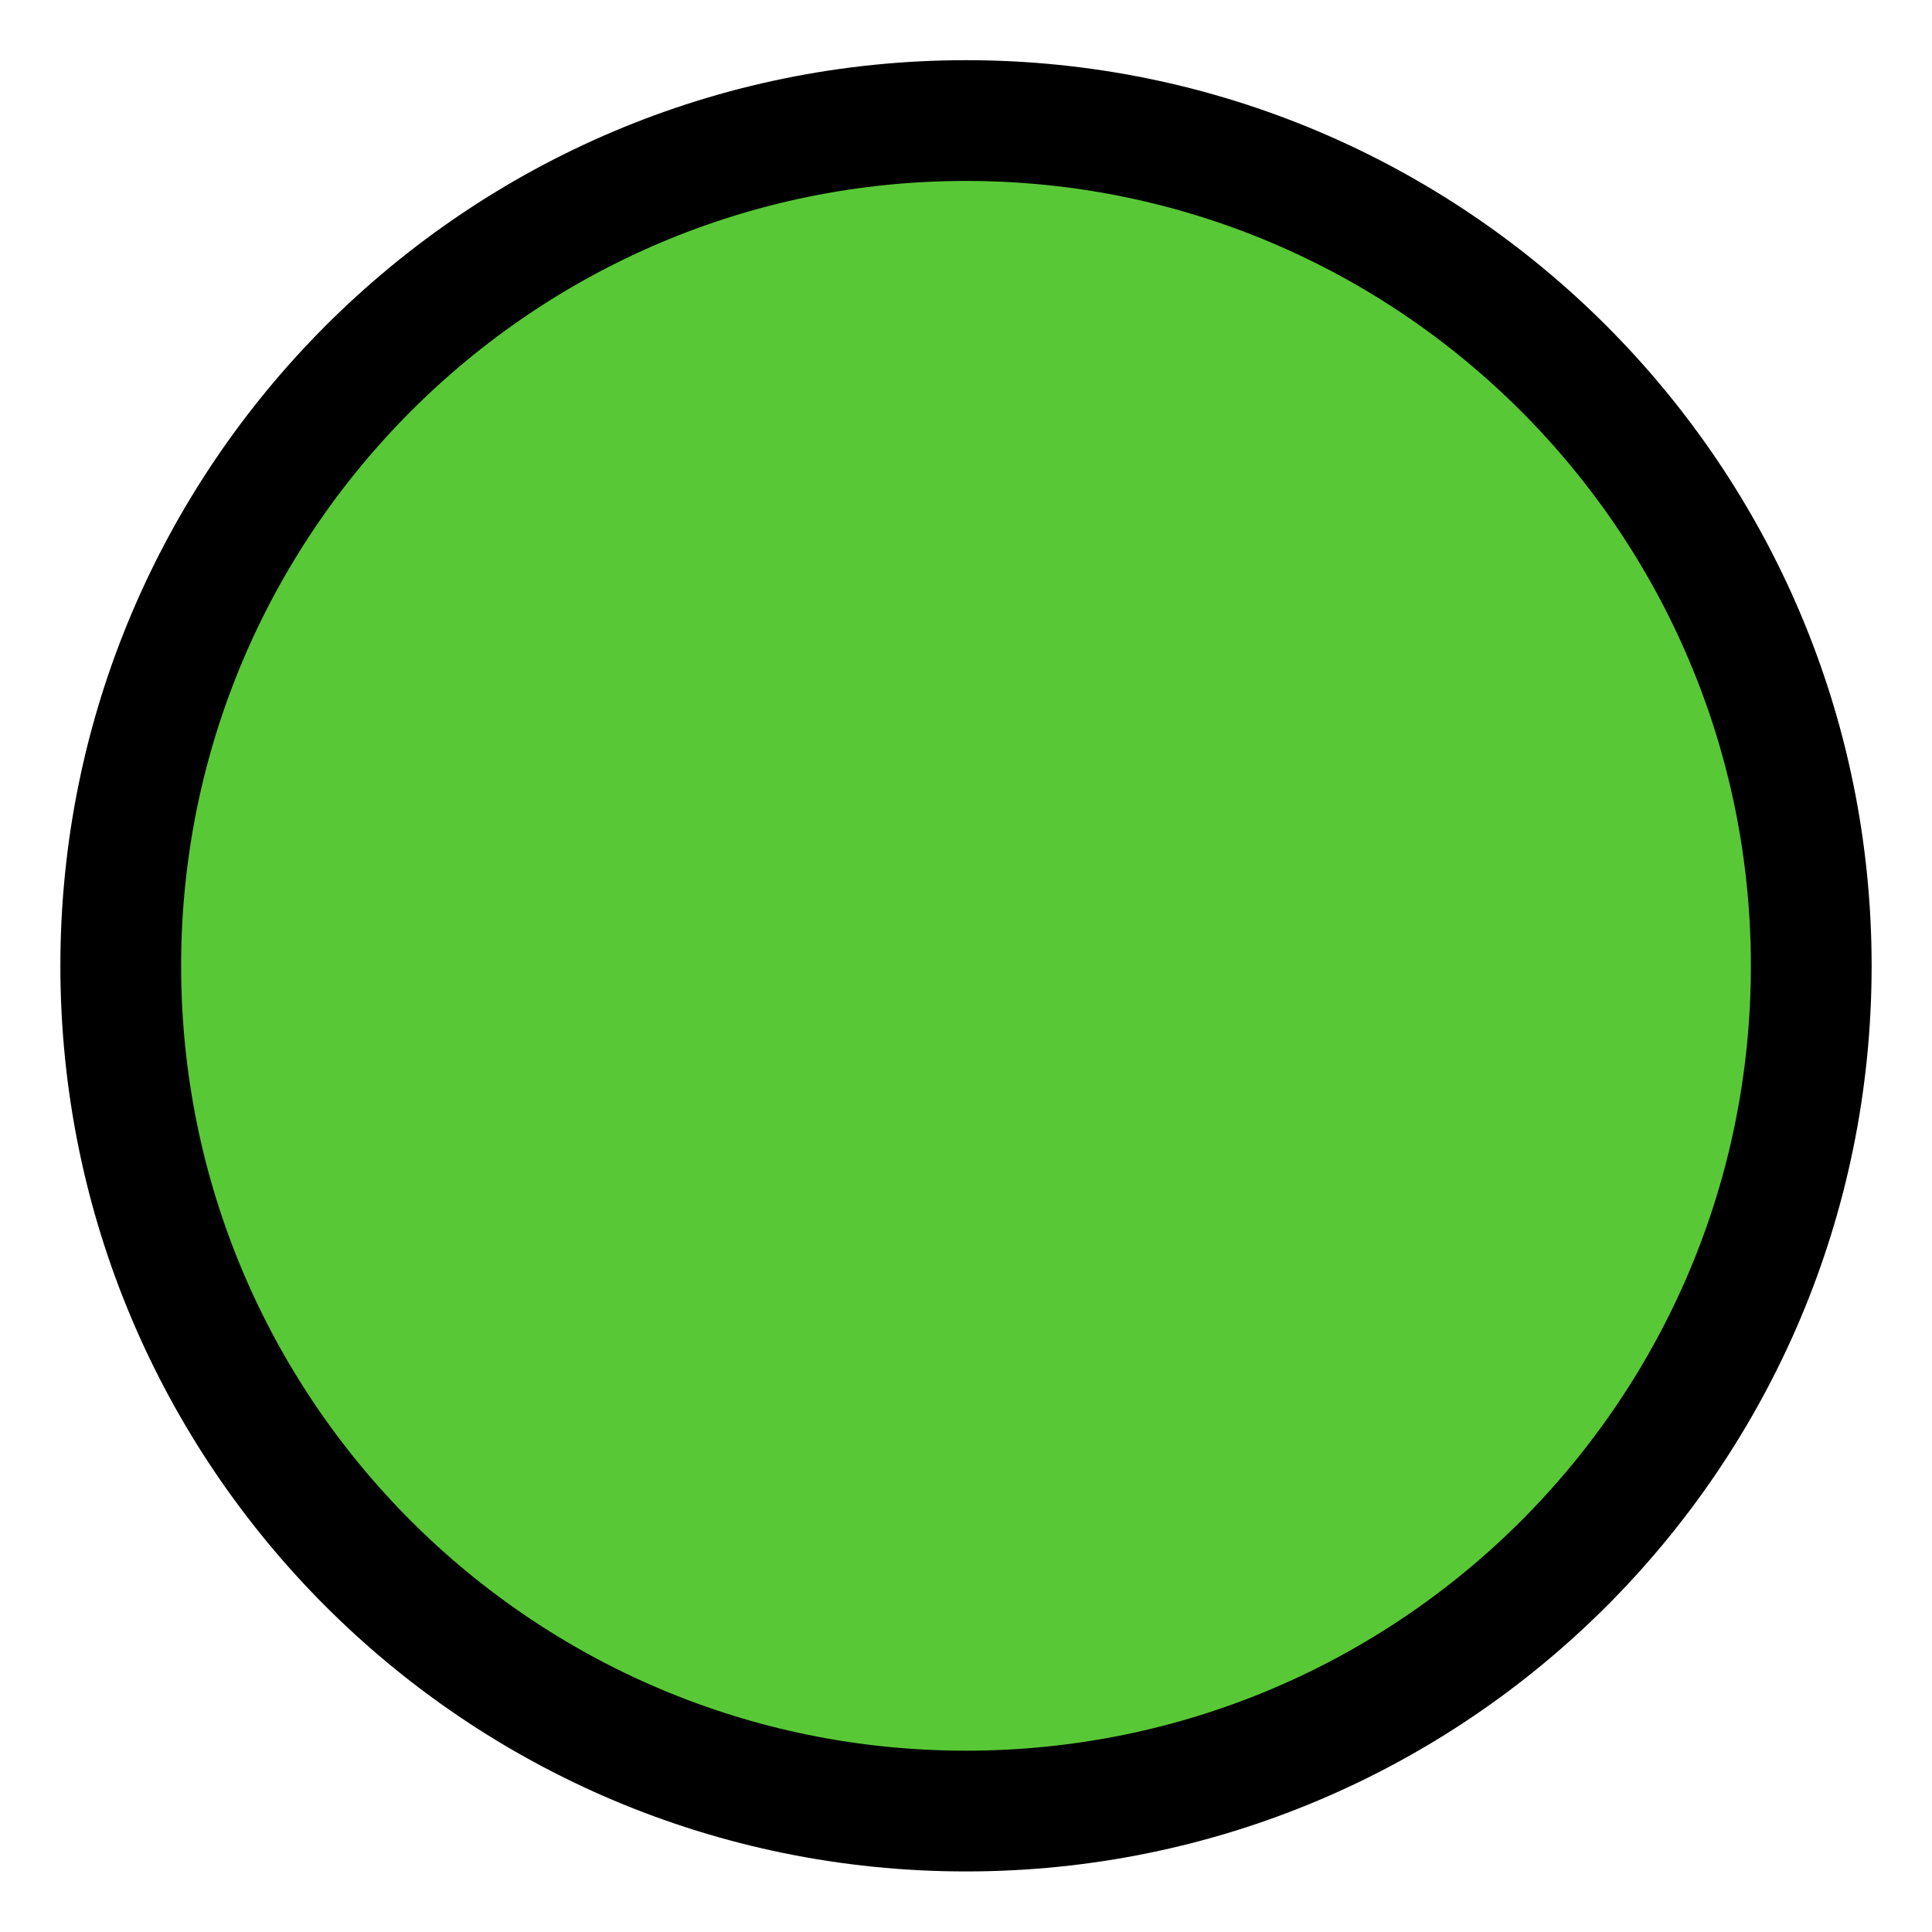
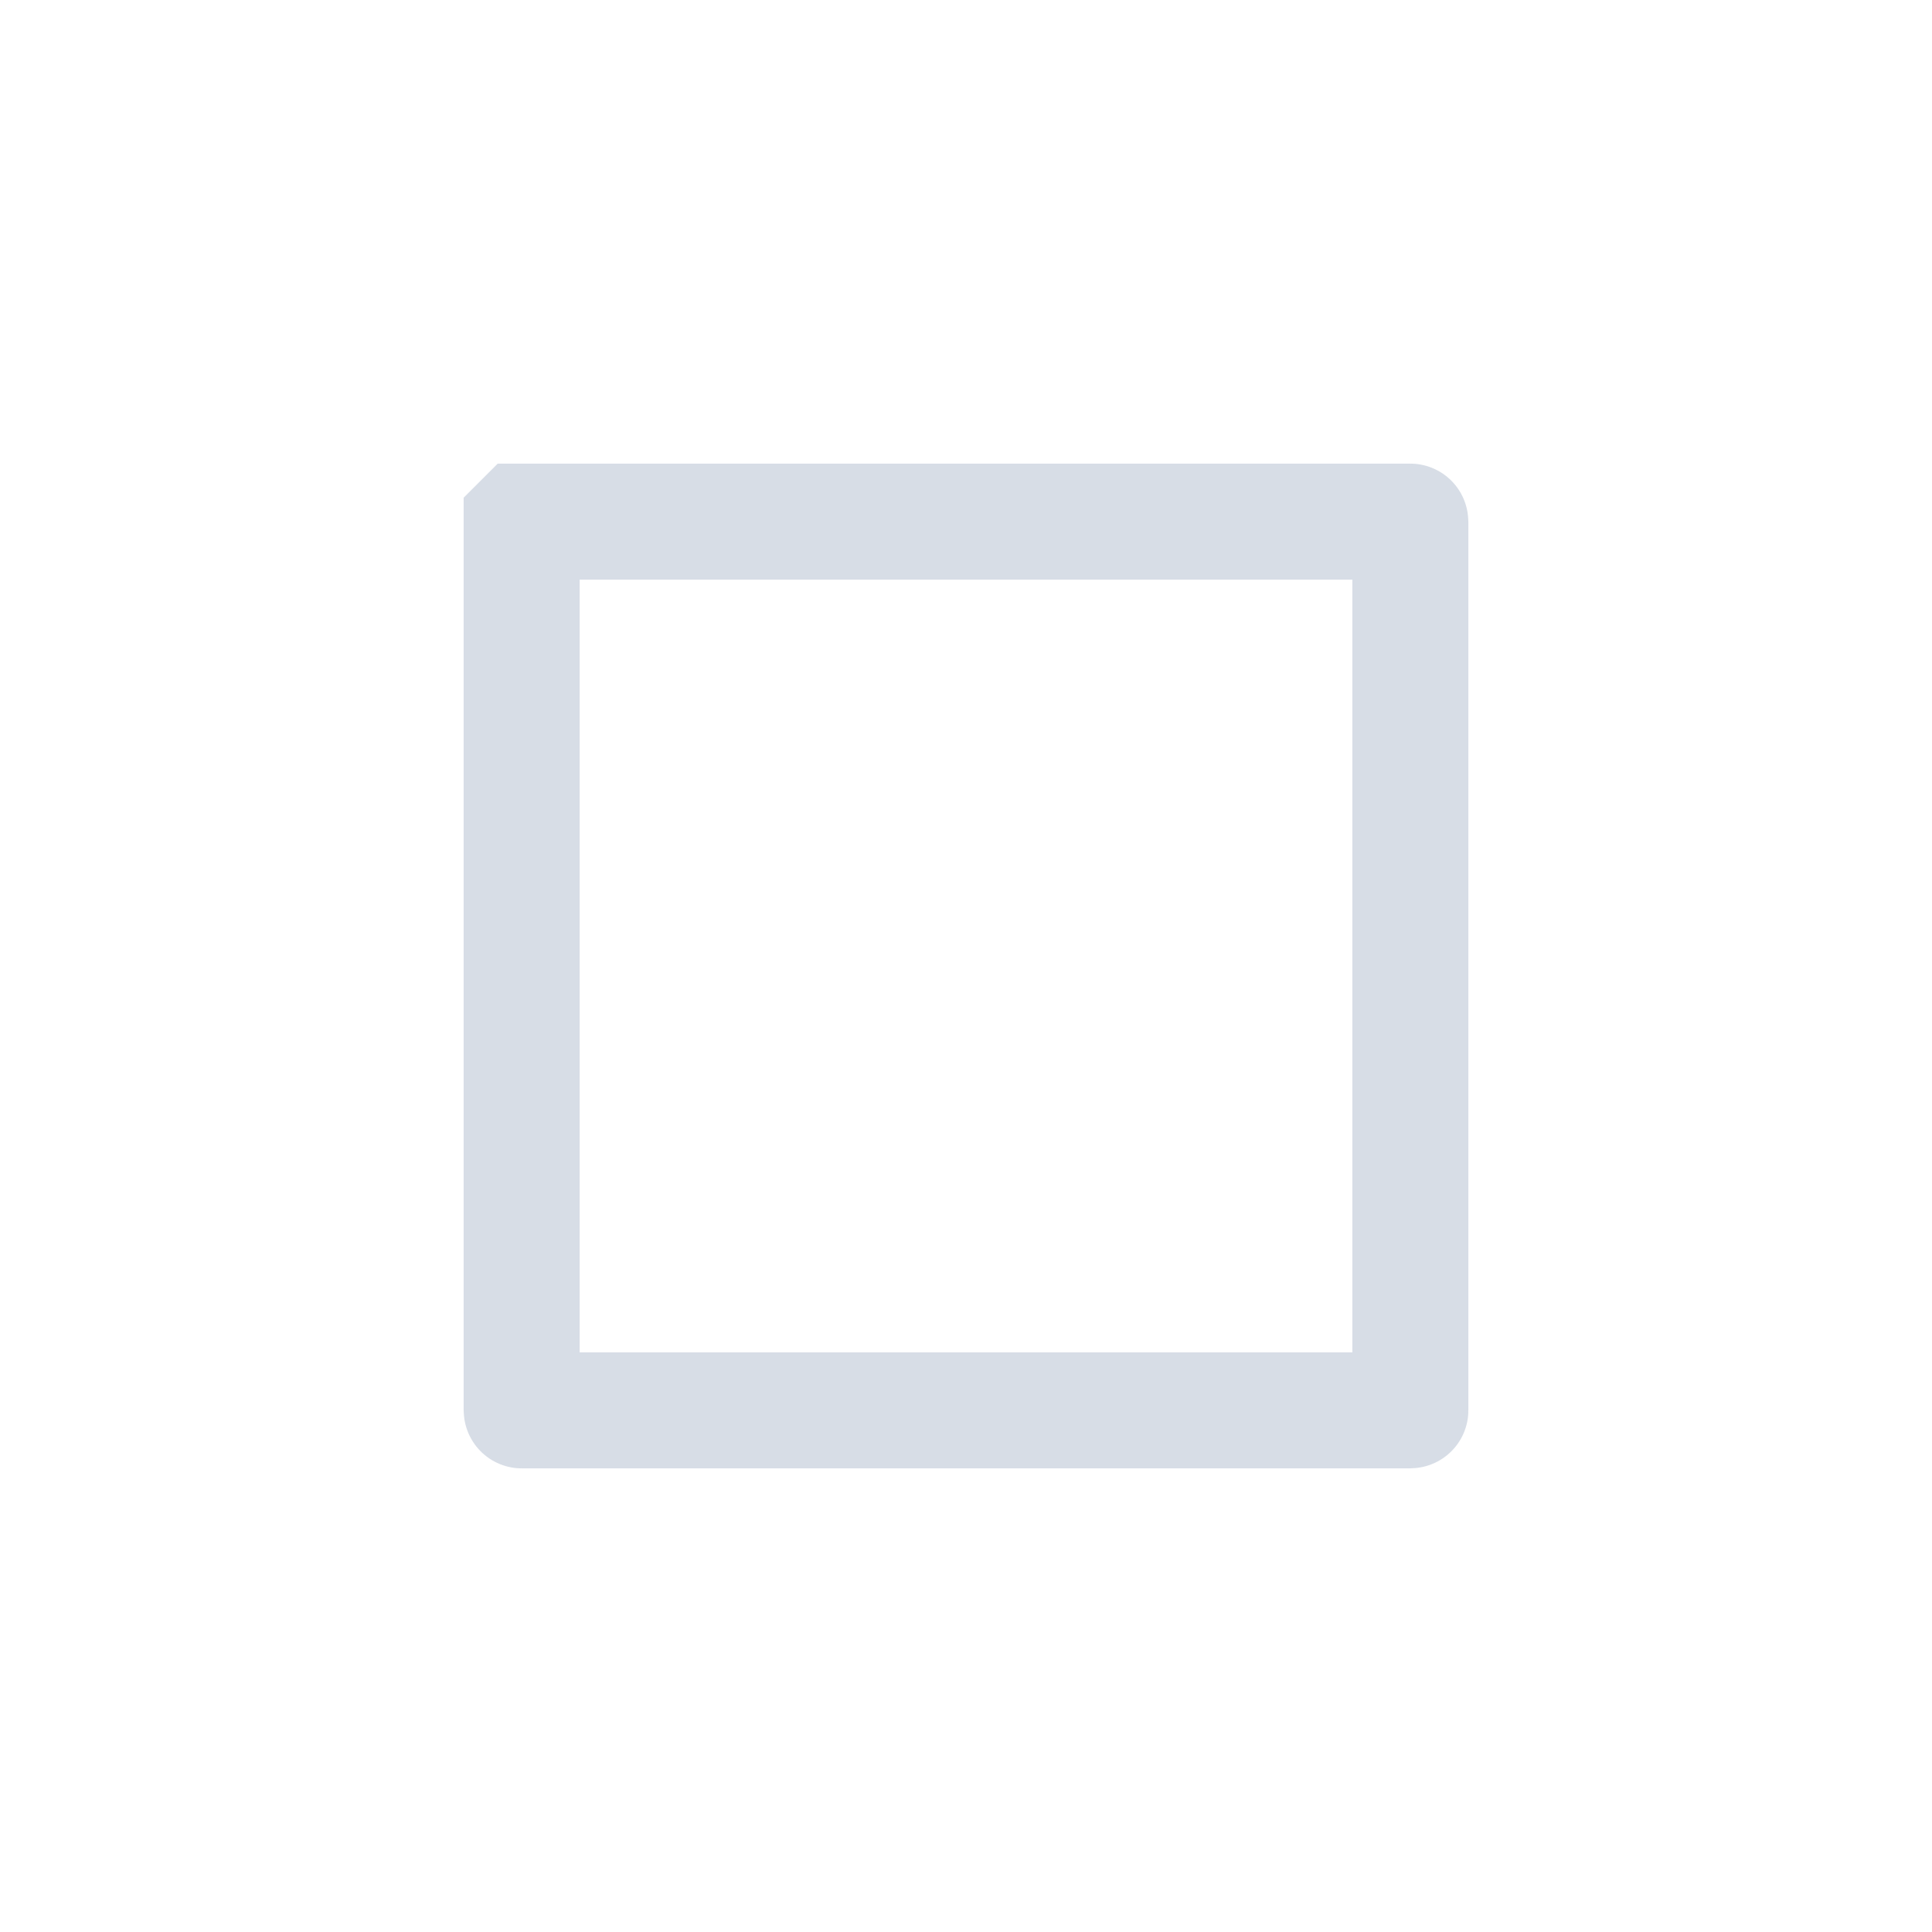
<svg xmlns="http://www.w3.org/2000/svg" viewBox="0 0 50 50" version="1.2" baseProfile="tiny">
  <defs>
</defs>
  <g fill="none" stroke="black" stroke-width="1" fill-rule="evenodd" stroke-linecap="square" stroke-linejoin="bevel">
-     <g fill="none" stroke="#000000" stroke-opacity="1" stroke-width="1" stroke-linecap="square" stroke-linejoin="bevel" transform="matrix(1,0,0,1,0,0)" font-family="Noto Sans" font-size="10" font-weight="400" font-style="normal">
+     <g fill="none" stroke="#000000" stroke-opacity="1" stroke-width="1" stroke-linecap="square" stroke-linejoin="bevel" transform="matrix(1,0,0,1,0,0)" font-family="IBM Plex Sans" font-size="10" font-weight="400" font-style="normal">
</g>
-     <g fill="#000000" fill-opacity="1" stroke="none" transform="matrix(3.125,0,0,3.125,-853.125,758.243)" font-family="Noto Sans" font-size="10" font-weight="400" font-style="normal" opacity="0">
-       <path vector-effect="none" fill-rule="evenodd" d="M273,-242.638 C273,-242.638 273,-242.638 273,-242.638 L289,-242.638 C289,-242.638 289,-242.638 289,-242.638 L289,-226.638 C289,-226.638 289,-226.638 289,-226.638 L273,-226.638 C273,-226.638 273,-226.638 273,-226.638 L273,-242.638 Z " />
+     <g fill="none" stroke="#d3dae3" stroke-opacity="1" stroke-width="1.001" stroke-linecap="square" stroke-linejoin="bevel" transform="matrix(2.5,0,0,2.5,2.5,2.5)" font-family="IBM Plex Sans" font-size="10" font-weight="400" font-style="normal">
+ </g>
+     <g fill="none" stroke="#d3dae3" stroke-opacity="0.9" stroke-width="1.201" stroke-linecap="round" stroke-linejoin="miter" stroke-miterlimit="2" transform="matrix(2.5,0,0,2.5,2.5,2.5)" font-family="IBM Plex Sans" font-size="10" font-weight="400" font-style="normal">
+       <path vector-effect="none" fill-rule="evenodd" d="M4.4,4.401 C4.4,4.401 4.401,4.4 4.401,4.4 L13.599,4.4 C13.6,4.4 13.6,4.401 13.6,4.401 L13.6,13.599 C13.6,13.6 13.6,13.6 13.599,13.6 L4.401,13.6 C4.401,13.6 4.4,13.6 4.4,13.599 L4.4,4.401 Z " />
    </g>
-     <g fill="#59c837" fill-opacity="1" stroke="#000000" stroke-opacity="1" stroke-width="1" stroke-linecap="butt" stroke-linejoin="miter" stroke-miterlimit="4" transform="matrix(3.125,0,0,3.125,-12.5,-3226.13)" font-family="Noto Sans" font-size="10" font-weight="400" font-style="normal">
-       <path vector-effect="none" fill-rule="evenodd" d="M12,1047.36 C15.866,1047.36 19,1044.23 19,1040.36 C19,1036.5 15.866,1033.36 12,1033.36 C8.134,1033.36 5,1036.5 5,1040.36 C5,1044.23 8.134,1047.36 12,1047.36 Z " />
-     </g>
-     <g fill="none" stroke="#000000" stroke-opacity="1" stroke-width="1" stroke-linecap="square" stroke-linejoin="bevel" transform="matrix(1,0,0,1,0,0)" font-family="Noto Sans" font-size="10" font-weight="400" font-style="normal">
+     <g fill="none" stroke="#d3dae3" stroke-opacity="1" stroke-width="1.001" stroke-linecap="square" stroke-linejoin="bevel" transform="matrix(2.5,0,0,2.5,2.5,2.5)" font-family="IBM Plex Sans" font-size="10" font-weight="400" font-style="normal">
+ </g>
+     <g fill="none" stroke="#000000" stroke-opacity="1" stroke-width="1" stroke-linecap="square" stroke-linejoin="bevel" transform="matrix(1,0,0,1,0,0)" font-family="IBM Plex Sans" font-size="10" font-weight="400" font-style="normal">
</g>
  </g>
</svg>
